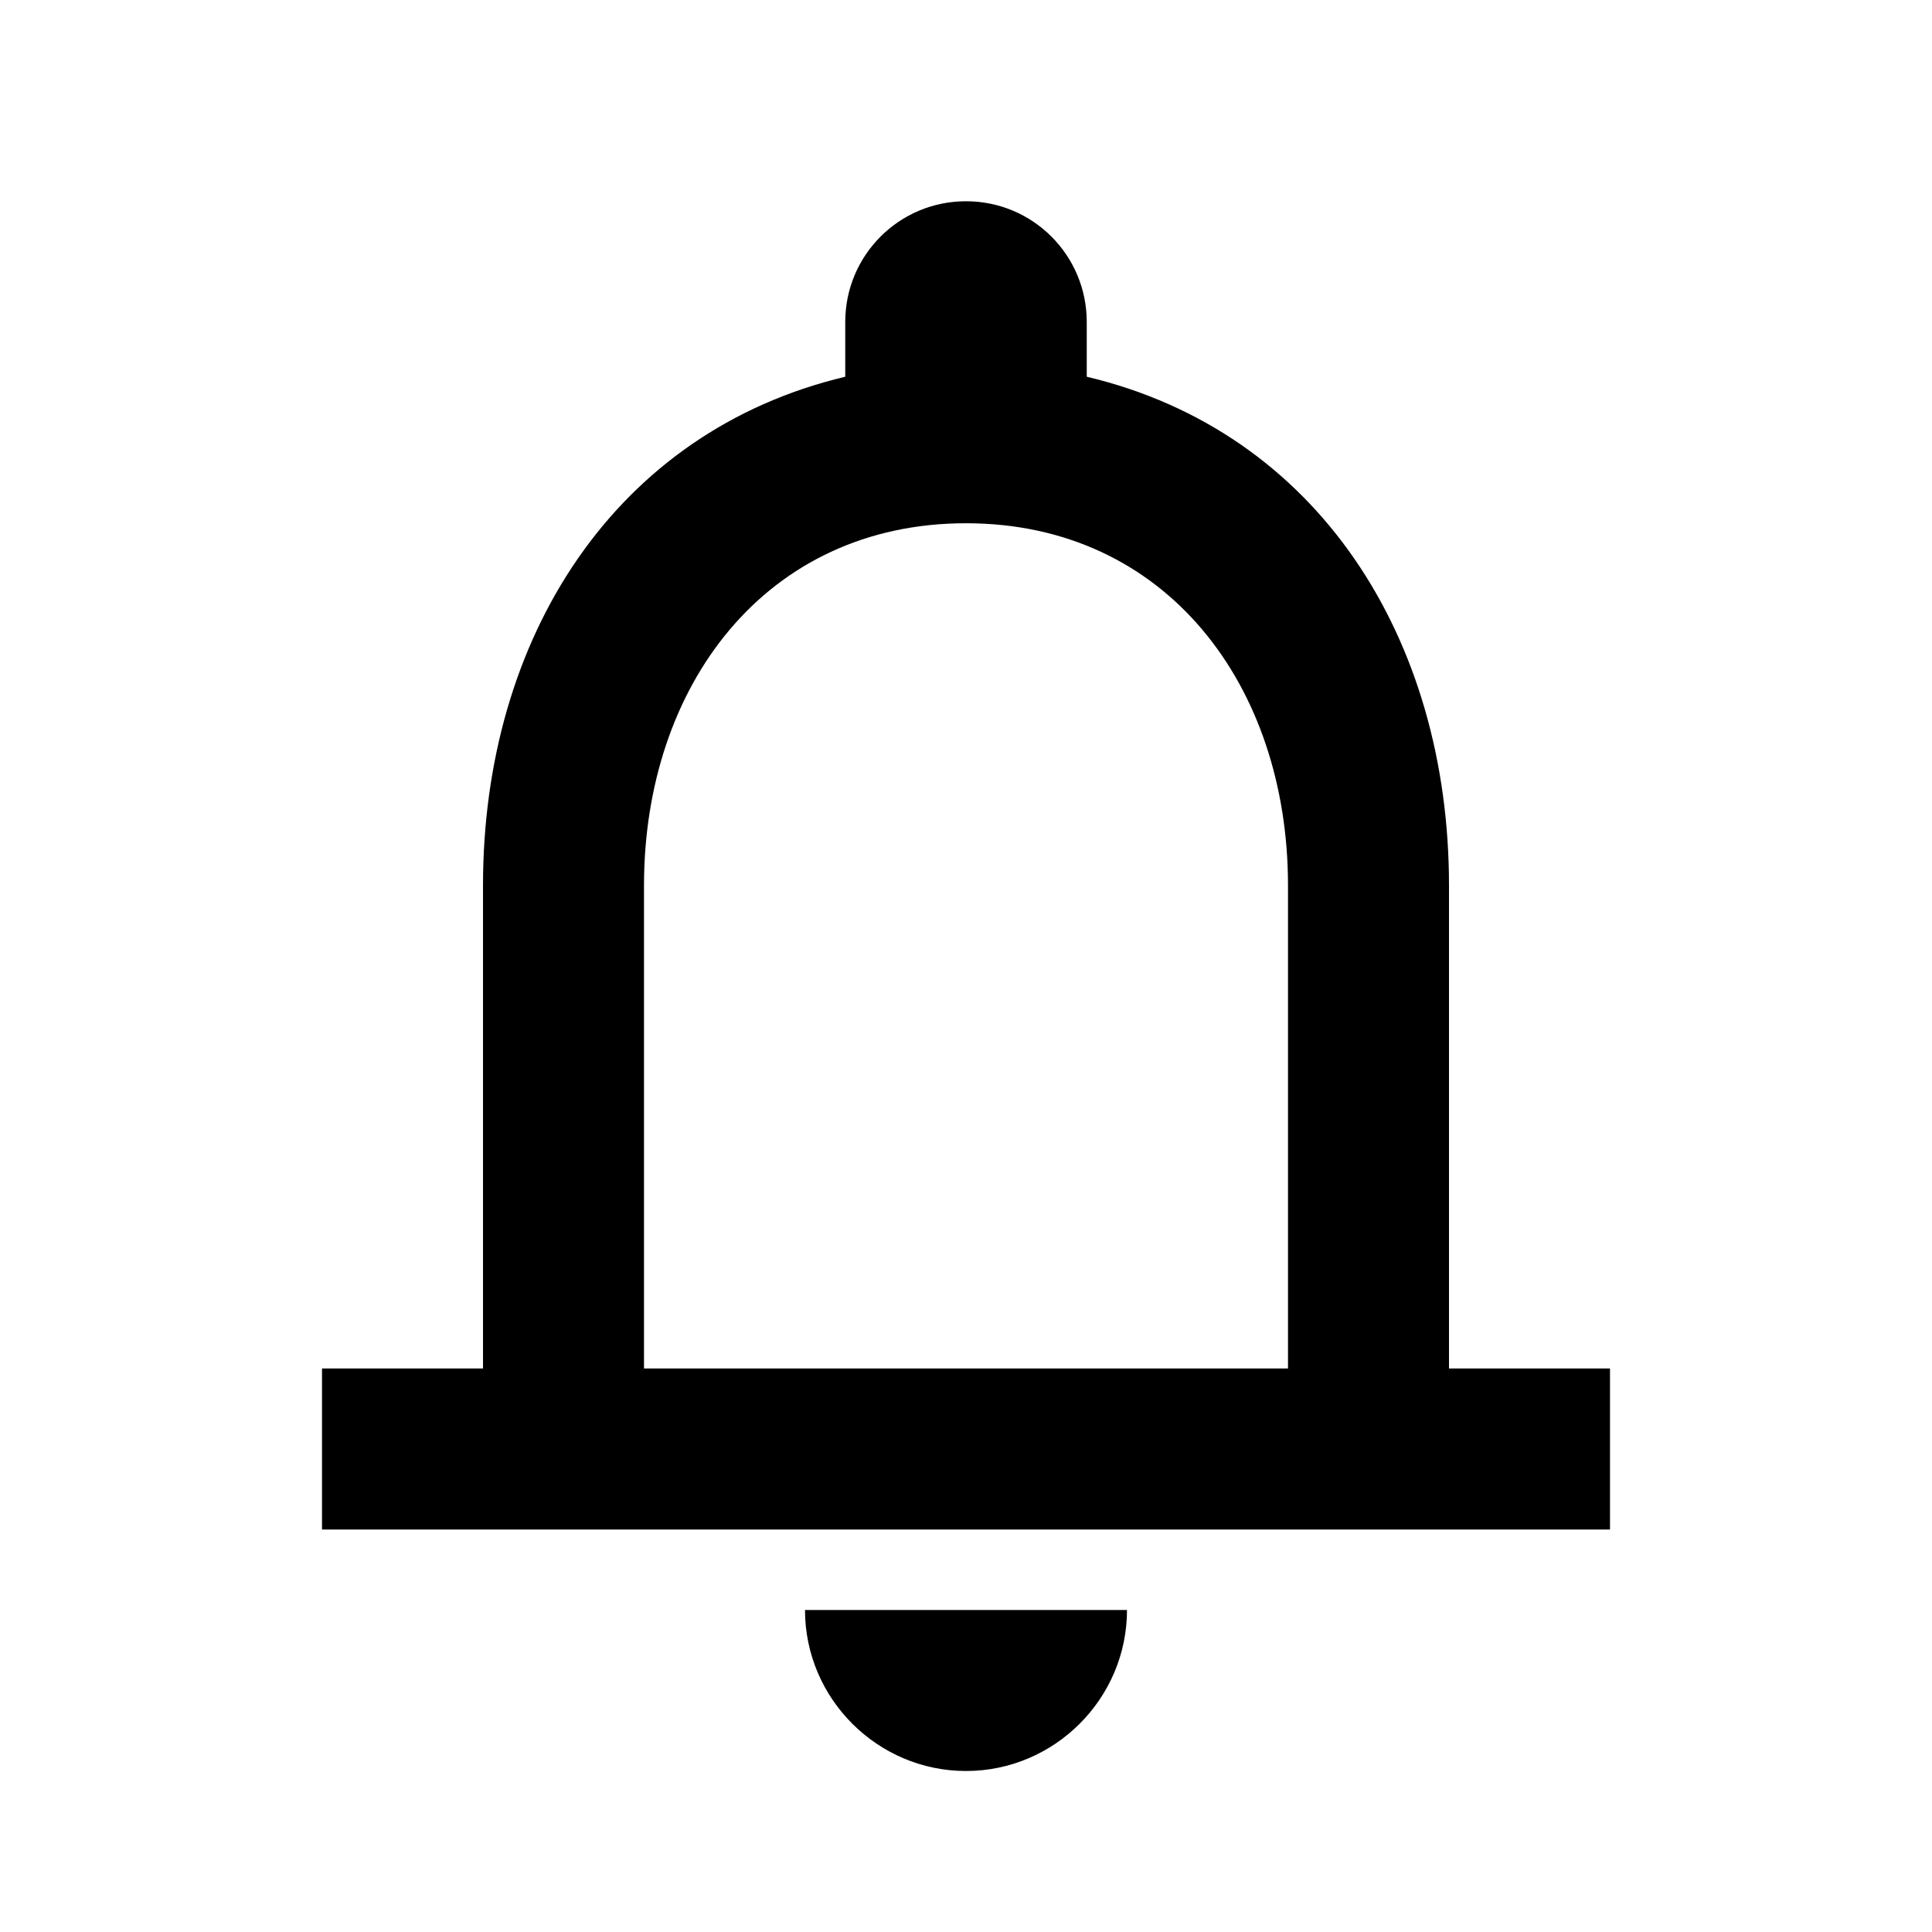
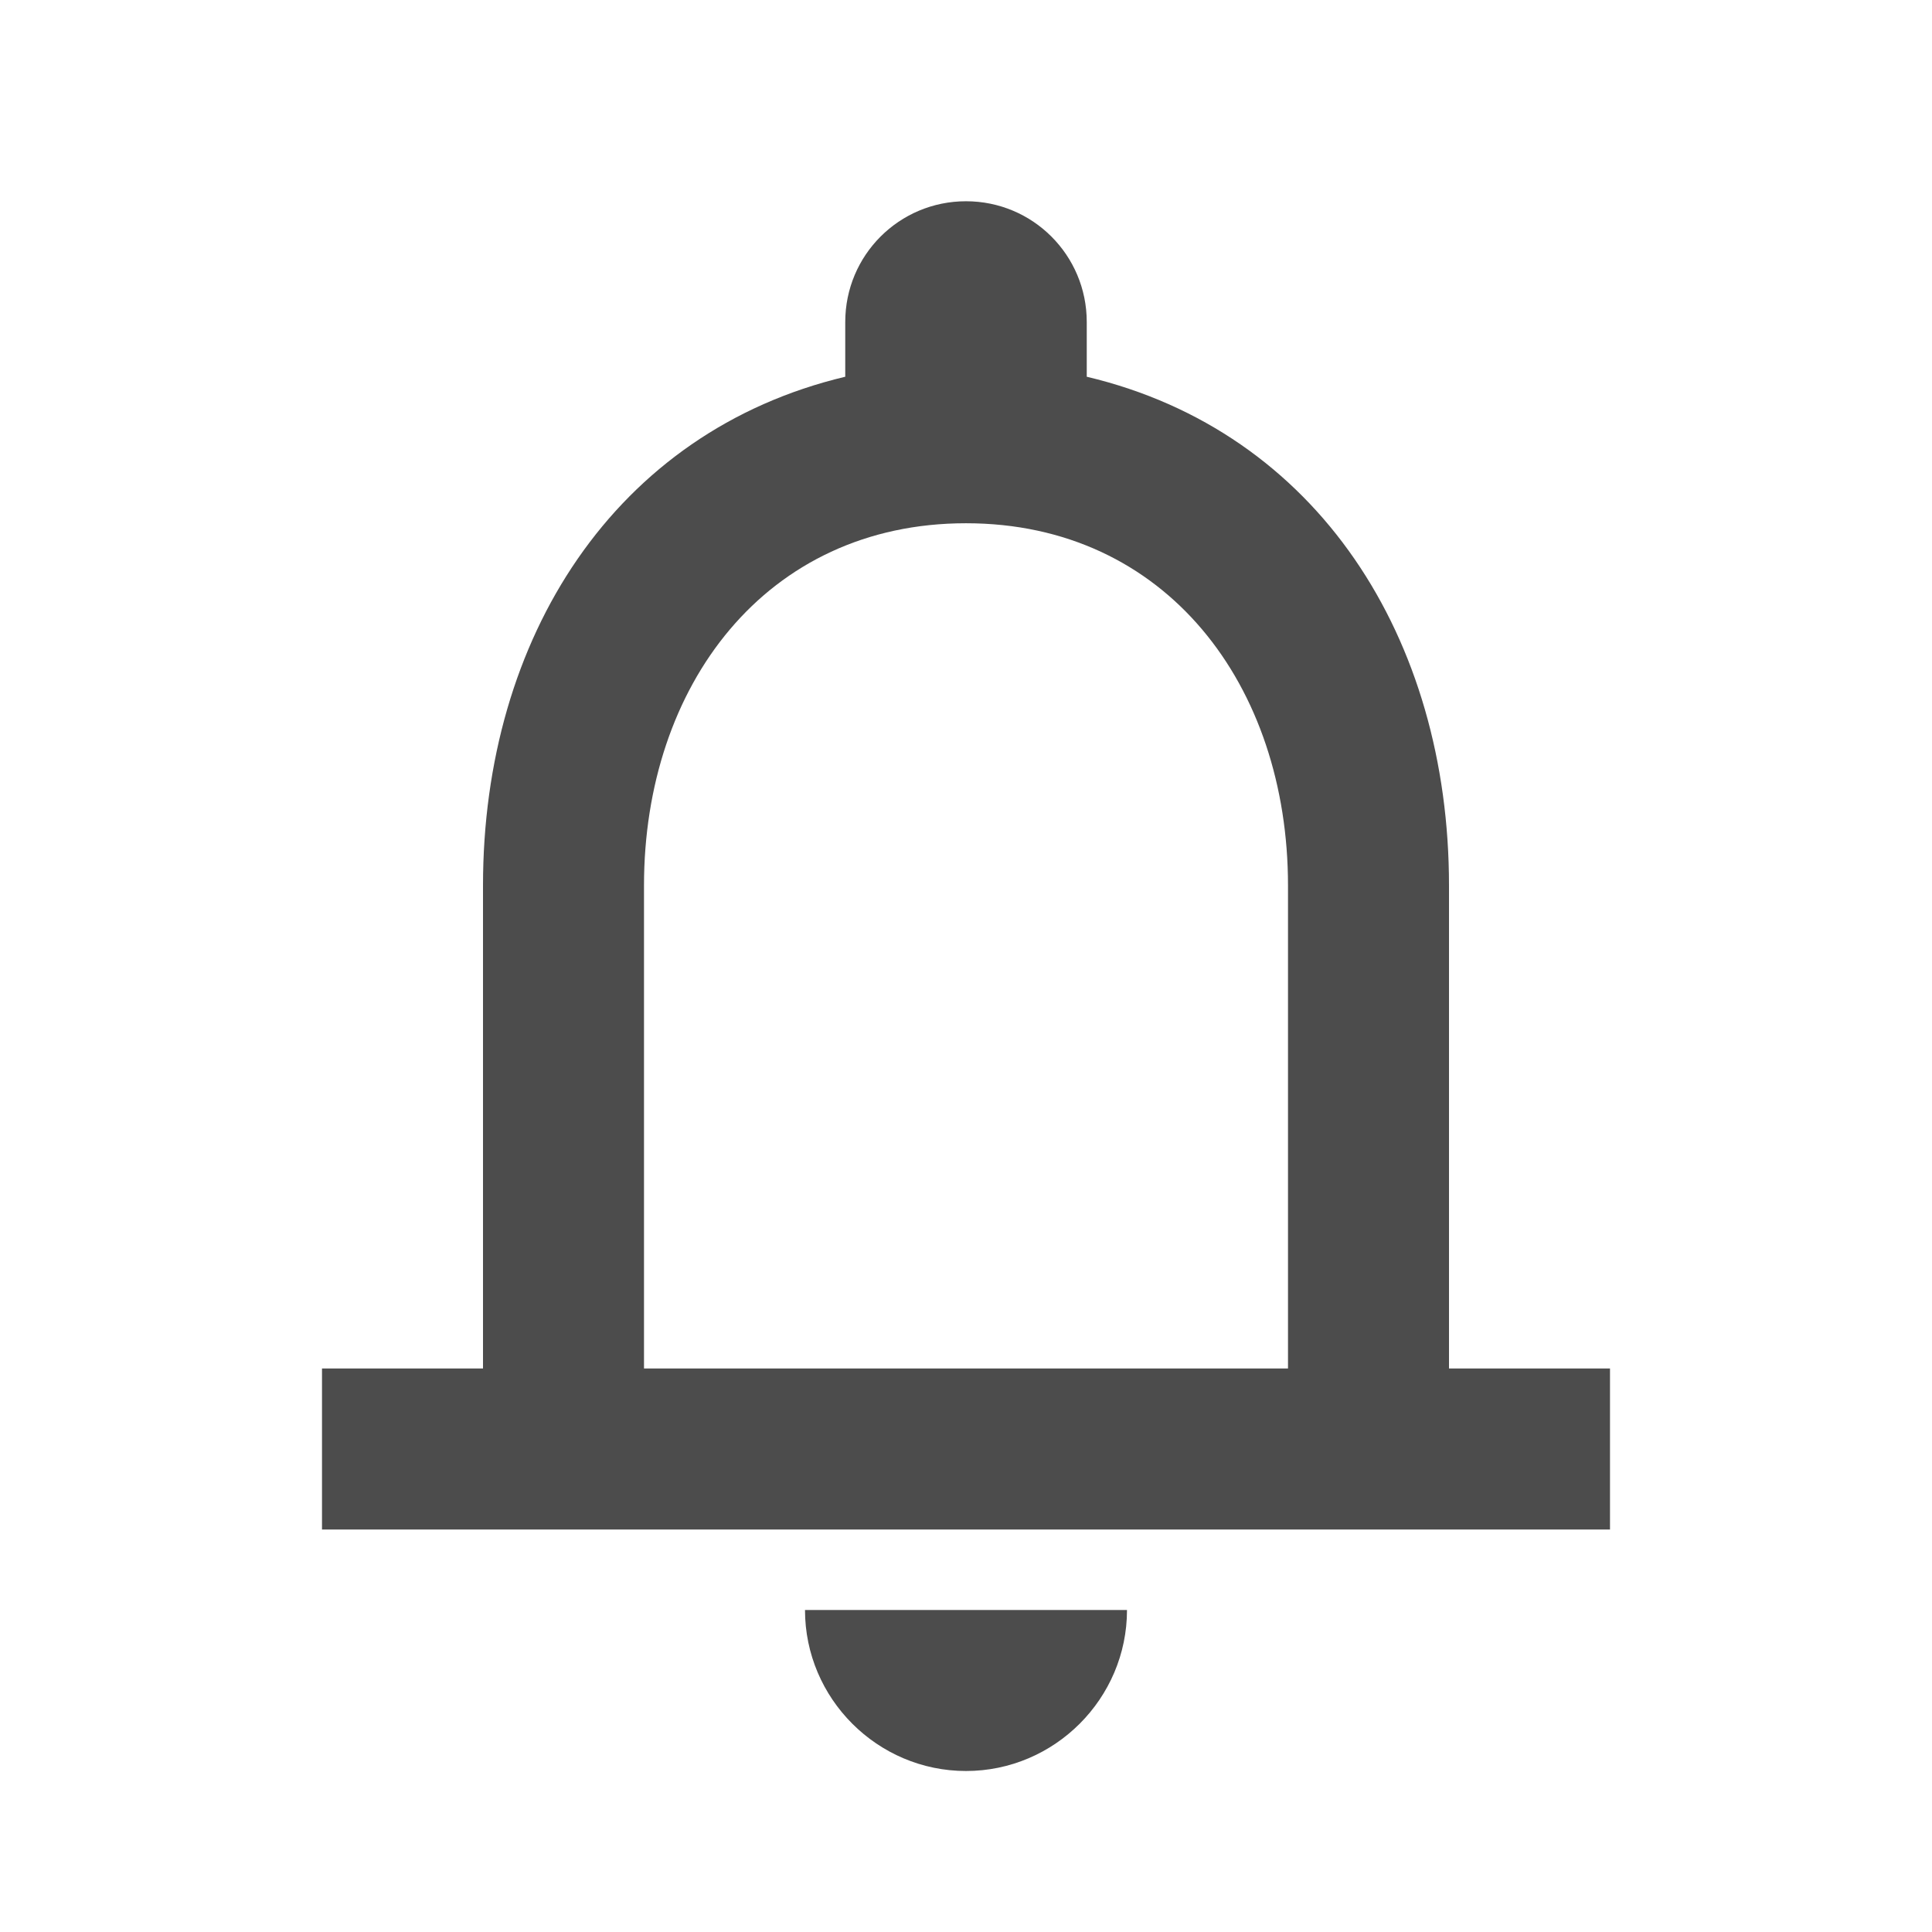
- <svg xmlns="http://www.w3.org/2000/svg" width="24" height="24" viewBox="0 0 24 24" class="gb_Cc">
+ <svg xmlns="http://www.w3.org/2000/svg" opacity="0.7" width="24" height="24" viewBox="0 0 24 24" class="gb_Cc">
  <path d="M18 17v-6c0-3.07-1.63-5.64-4.5-6.32V4c0-.83-.67-1.5-1.5-1.5s-1.5.67-1.5 1.5v.68C7.64 5.36 6 7.92 6 11v6H4v2h16v-2h-2zm-2 0H8v-6c0-2.48 1.51-4.5 4-4.5s4 2.02 4 4.5v6zm-4 5c1.1 0 2-.9 2-2h-4c0 1.1.9 2 2 2z" />
</svg>
